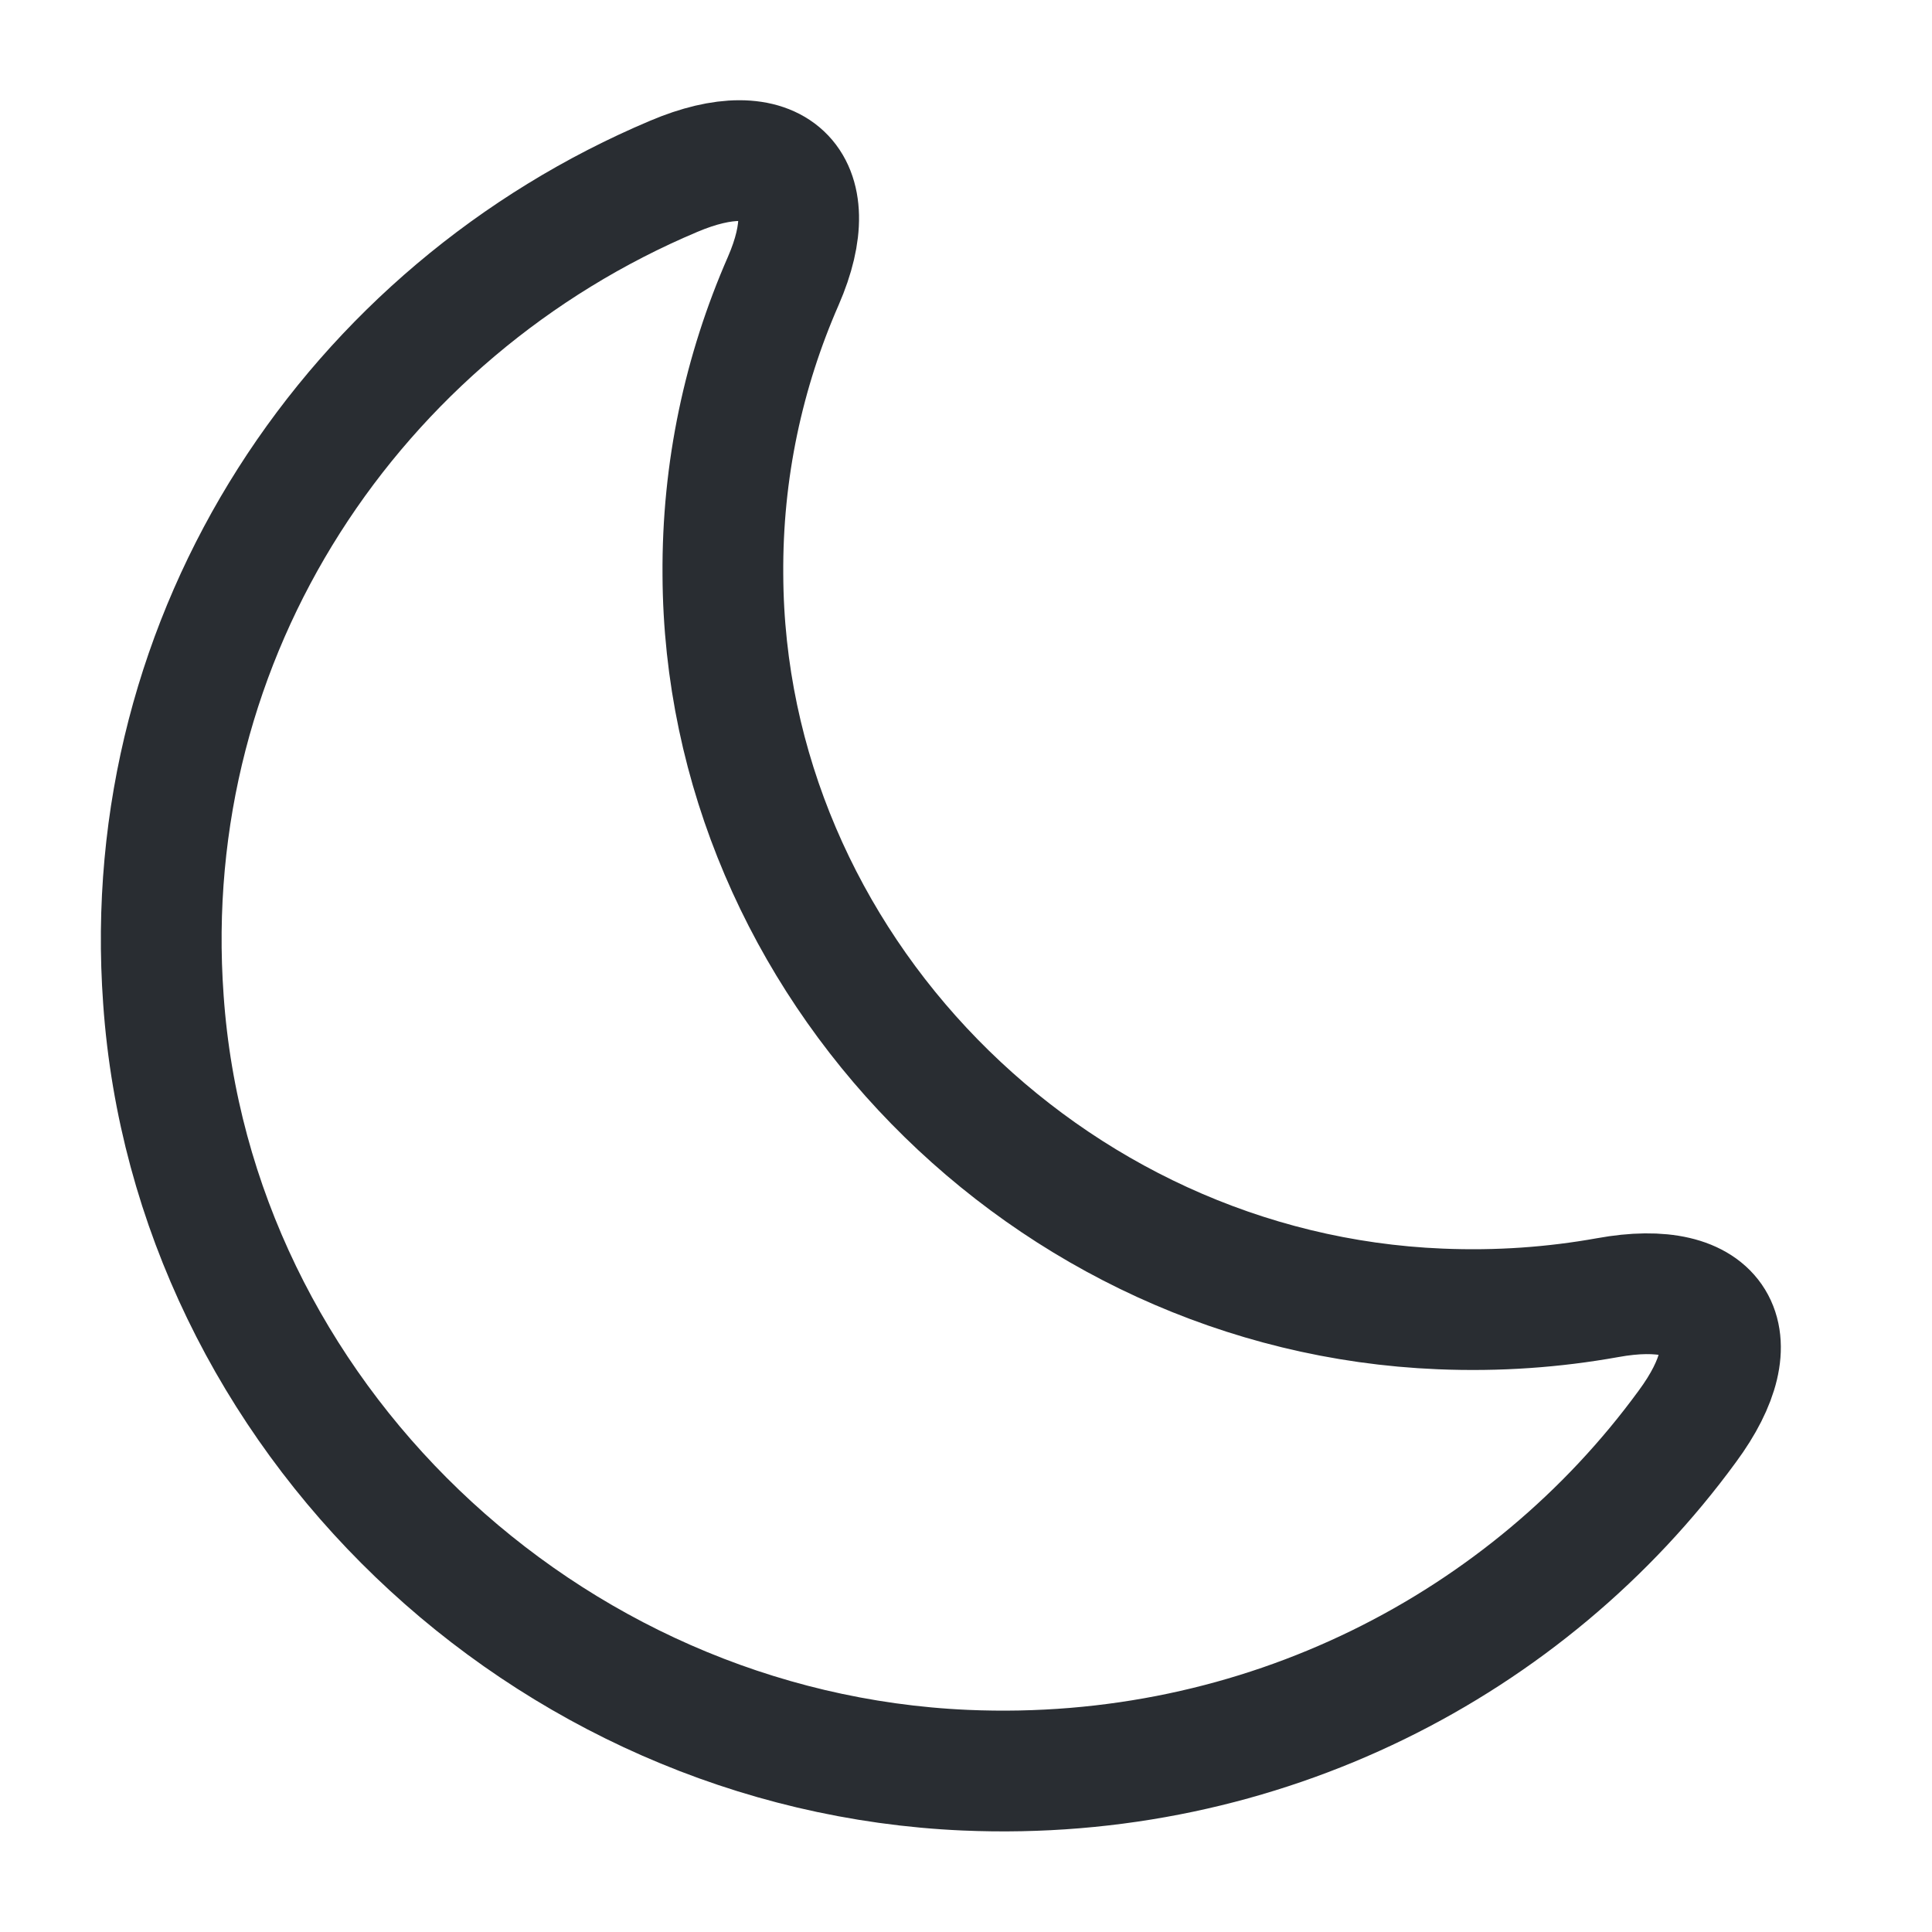
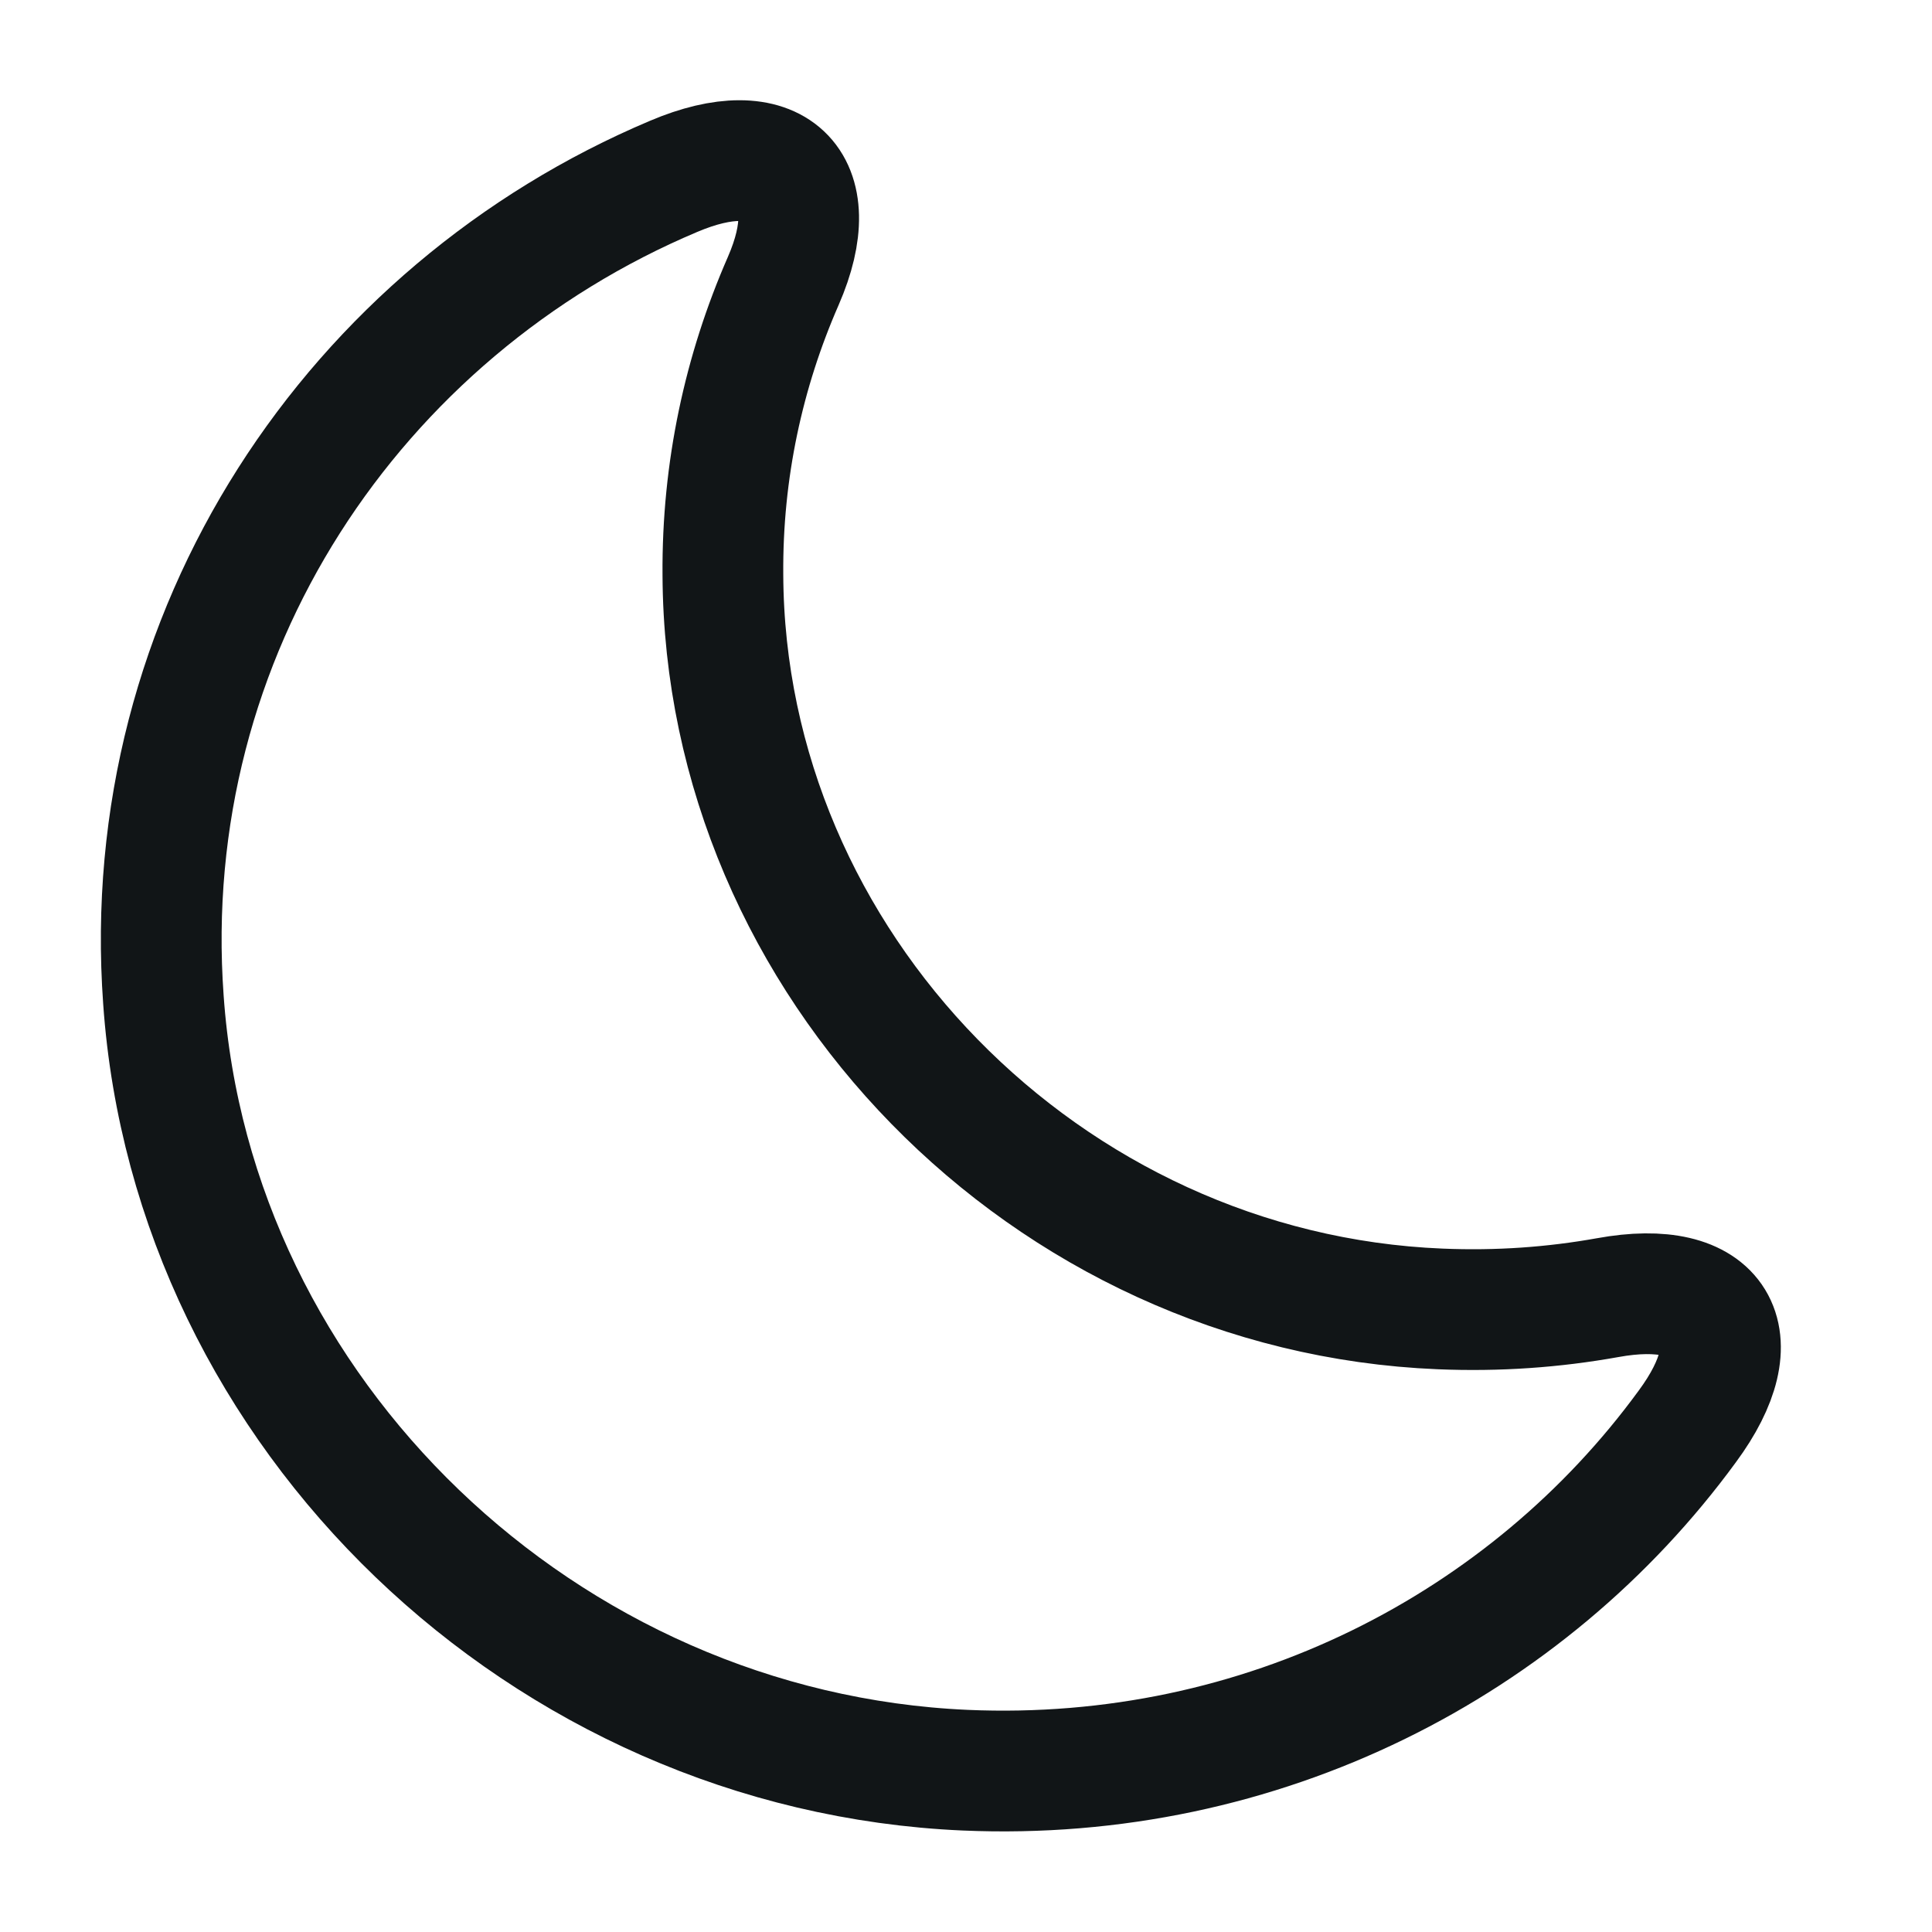
<svg xmlns="http://www.w3.org/2000/svg" width="800px" height="800px" viewBox="0 0 24 24" fill="none">
-   <path d="M2.03 12.42C2.39 17.57 6.76 21.76 11.99 21.99C15.68 22.15 18.98 20.43 20.96 17.72C21.78 16.61 21.34 15.87 19.97 16.12C19.3 16.24 18.61 16.29 17.89 16.26C13 16.06 9 11.97 8.98 7.14C8.97 5.84 9.24 4.61 9.73 3.49C10.27 2.25 9.62 1.66 8.37 2.19C4.41 3.86 1.7 7.85 2.03 12.42Z" stroke="#292D32" stroke-width="1.5" stroke-linecap="round" stroke-linejoin="round" />
+   <path d="M2.03 12.42C2.39 17.57 6.76 21.76 11.99 21.99C15.68 22.15 18.98 20.43 20.96 17.72C21.78 16.61 21.34 15.87 19.97 16.12C19.3 16.24 18.61 16.29 17.89 16.26C13 16.06 9 11.97 8.98 7.14C8.97 5.84 9.24 4.61 9.73 3.49C10.27 2.25 9.62 1.66 8.37 2.19C4.41 3.86 1.7 7.85 2.03 12.42Z" stroke="#111517" stroke-width="1.5" stroke-linecap="round" stroke-linejoin="round" />
</svg>
